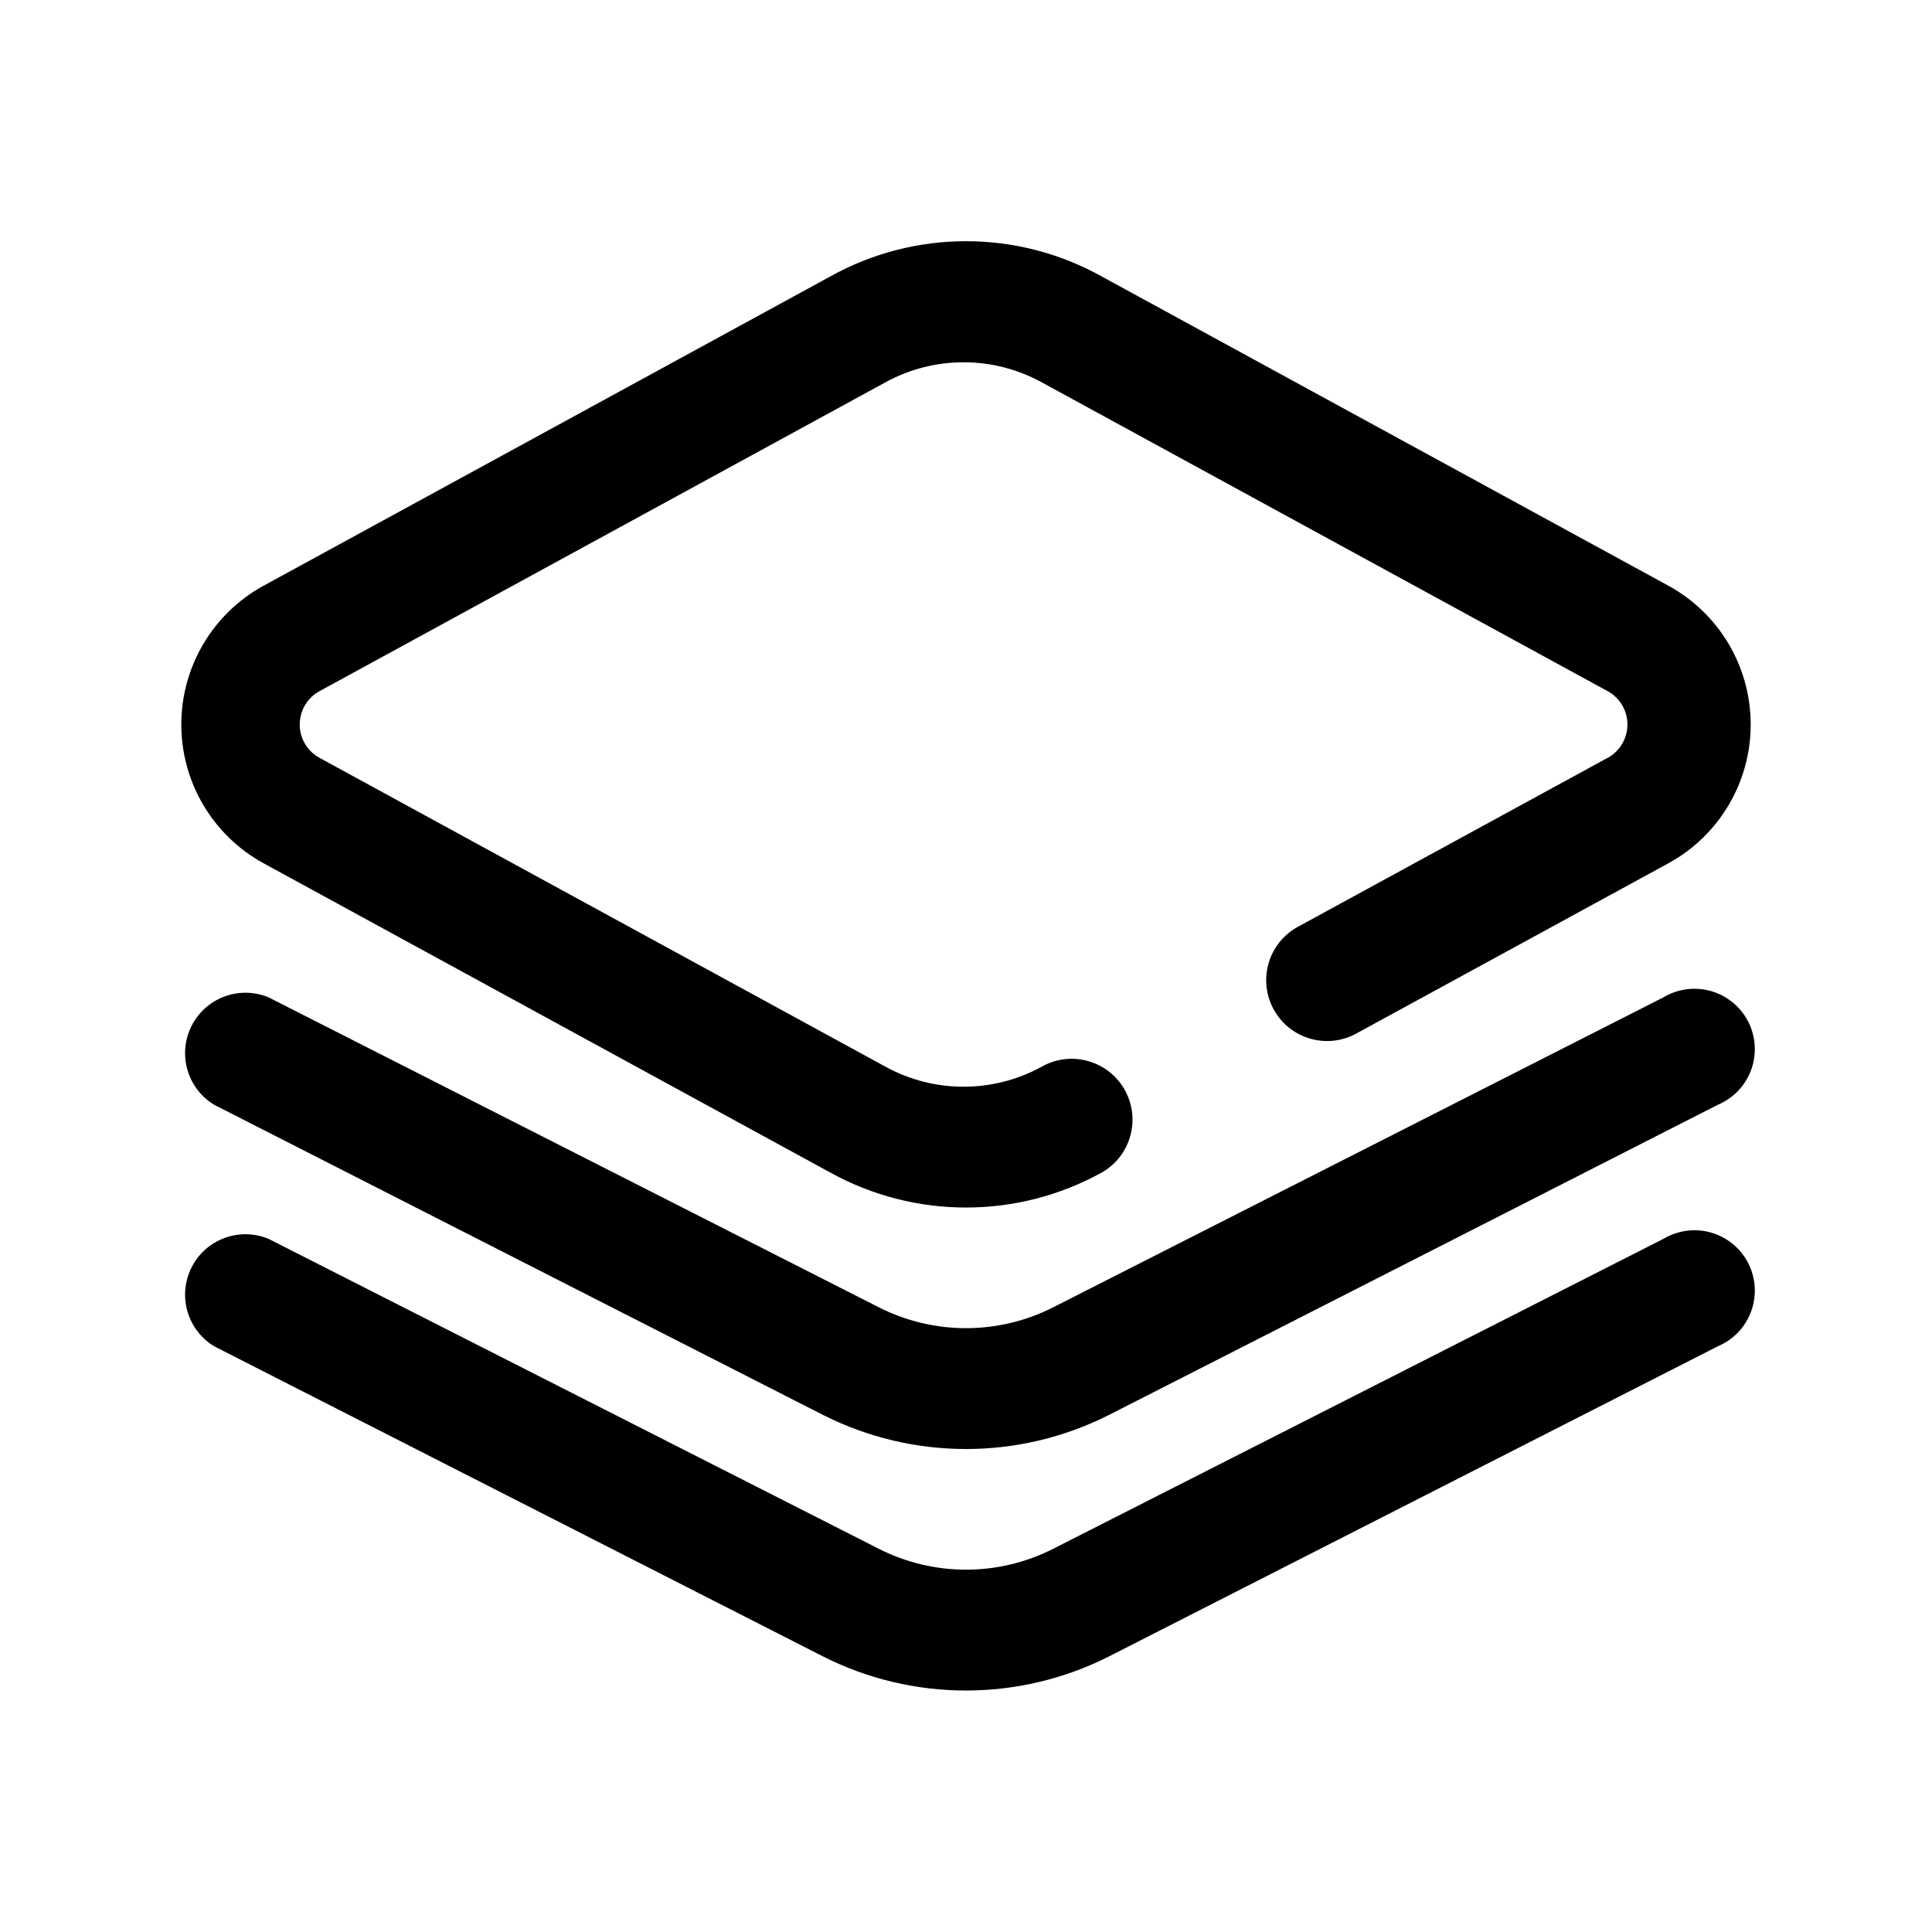
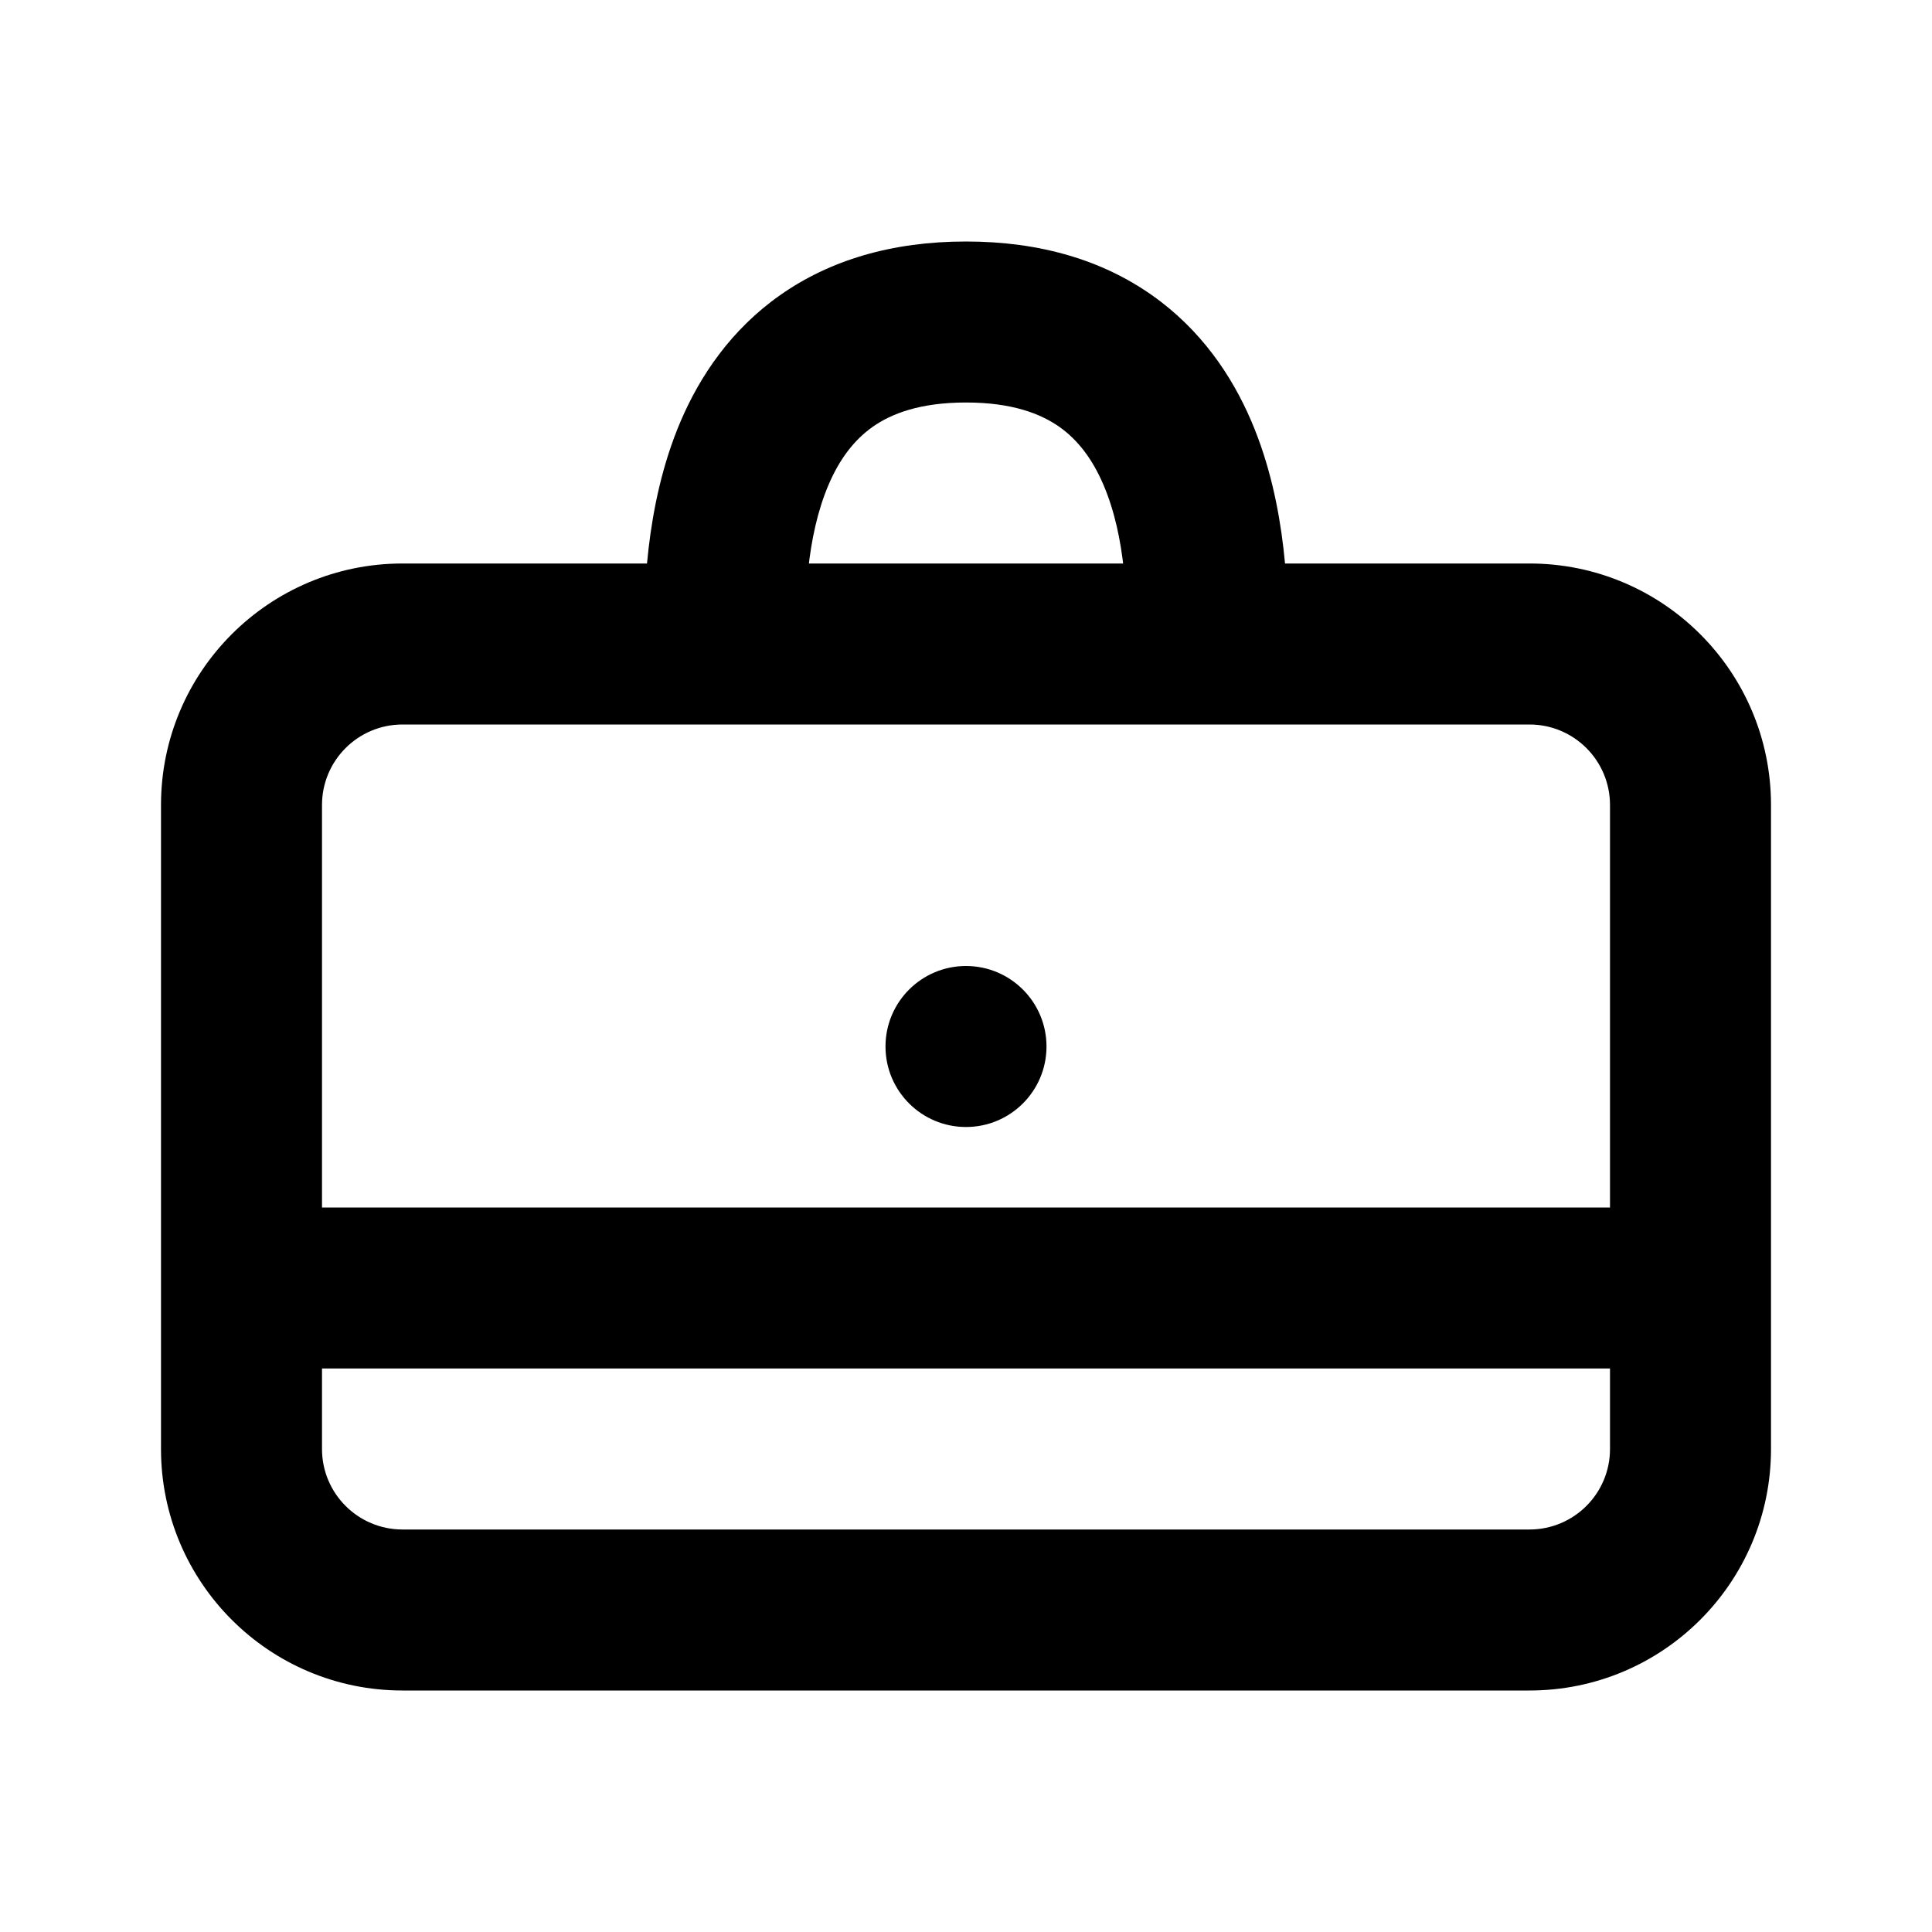
- <svg xmlns="http://www.w3.org/2000/svg" viewBox="0 0 32 32">
-   <path d="m4.35 14.29 9.4 5.13a4.65 4.65 0 0 0 4.5 0 1 1 0 1 0-1-1.75 2.69 2.69 0 0 1-2.58 0l-9.4-5.13a.63.63 0 0 1 0-1.08l9.4-5.13a2.69 2.69 0 0 1 2.58 0l9.4 5.13a.63.63 0 0 1 0 1.08l-5.17 2.82a1 1 0 1 0 1 1.75l5.17-2.82a2.62 2.62 0 0 0 0-4.58l-9.4-5.13a4.62 4.62 0 0 0-4.5 0l-9.4 5.13a2.62 2.62 0 0 0 0 4.58z" />
-   <path d="m27.55 16.52-10.1 5.13a3.19 3.19 0 0 1-2.9 0l-10.1-5.13a1 1 0 0 0-.9 1.78l10.09 5.14a5.25 5.25 0 0 0 4.72 0l10.09-5.14a1 1 0 1 0-.9-1.78z" />
-   <path d="m27.55 20.52-10.1 5.13a3.19 3.19 0 0 1-2.9 0l-10.1-5.13a1 1 0 0 0-.9 1.78l10.09 5.14a5.25 5.25 0 0 0 4.72 0l10.09-5.14a1 1 0 1 0-.9-1.78z" />
+ <svg xmlns="http://www.w3.org/2000/svg" width="24" height="24" fill="none">
+   <path fill-rule="evenodd" clip-rule="evenodd" d="M2 10a3 3 0 0 1 3-3h14a3 3 0 0 1 3 3v8a3 3 0 0 1-3 3H5a3 3 0 0 1-3-3v-8zm3-1a1 1 0 0 0-1 1v8a1 1 0 0 0 1 1h14a1 1 0 0 0 1-1v-8a1 1 0 0 0-1-1H5z" fill="#000" />
+   <path d="M13 13a1 1 0 1 1-2 0 1 1 0 0 1 2 0z" fill="#000" />
+   <path fill-rule="evenodd" clip-rule="evenodd" d="M21 17H3v-2h18v2zM10.294 6.019C10.011 6.68 10 7.483 10 8H8v-.032c0-.501 0-1.671.456-2.737.241-.563.626-1.136 1.234-1.564C10.305 3.234 11.076 3 12 3c.924 0 1.695.234 2.31.667.608.428.993 1 1.234 1.564.457 1.066.456 2.236.456 2.737V8h-2c0-.517-.01-1.32-.294-1.981-.134-.312-.312-.551-.547-.717C12.929 5.141 12.576 5 12 5c-.576 0-.93.141-1.159.302-.235.166-.413.405-.547.717z" fill="#000" />
</svg>
